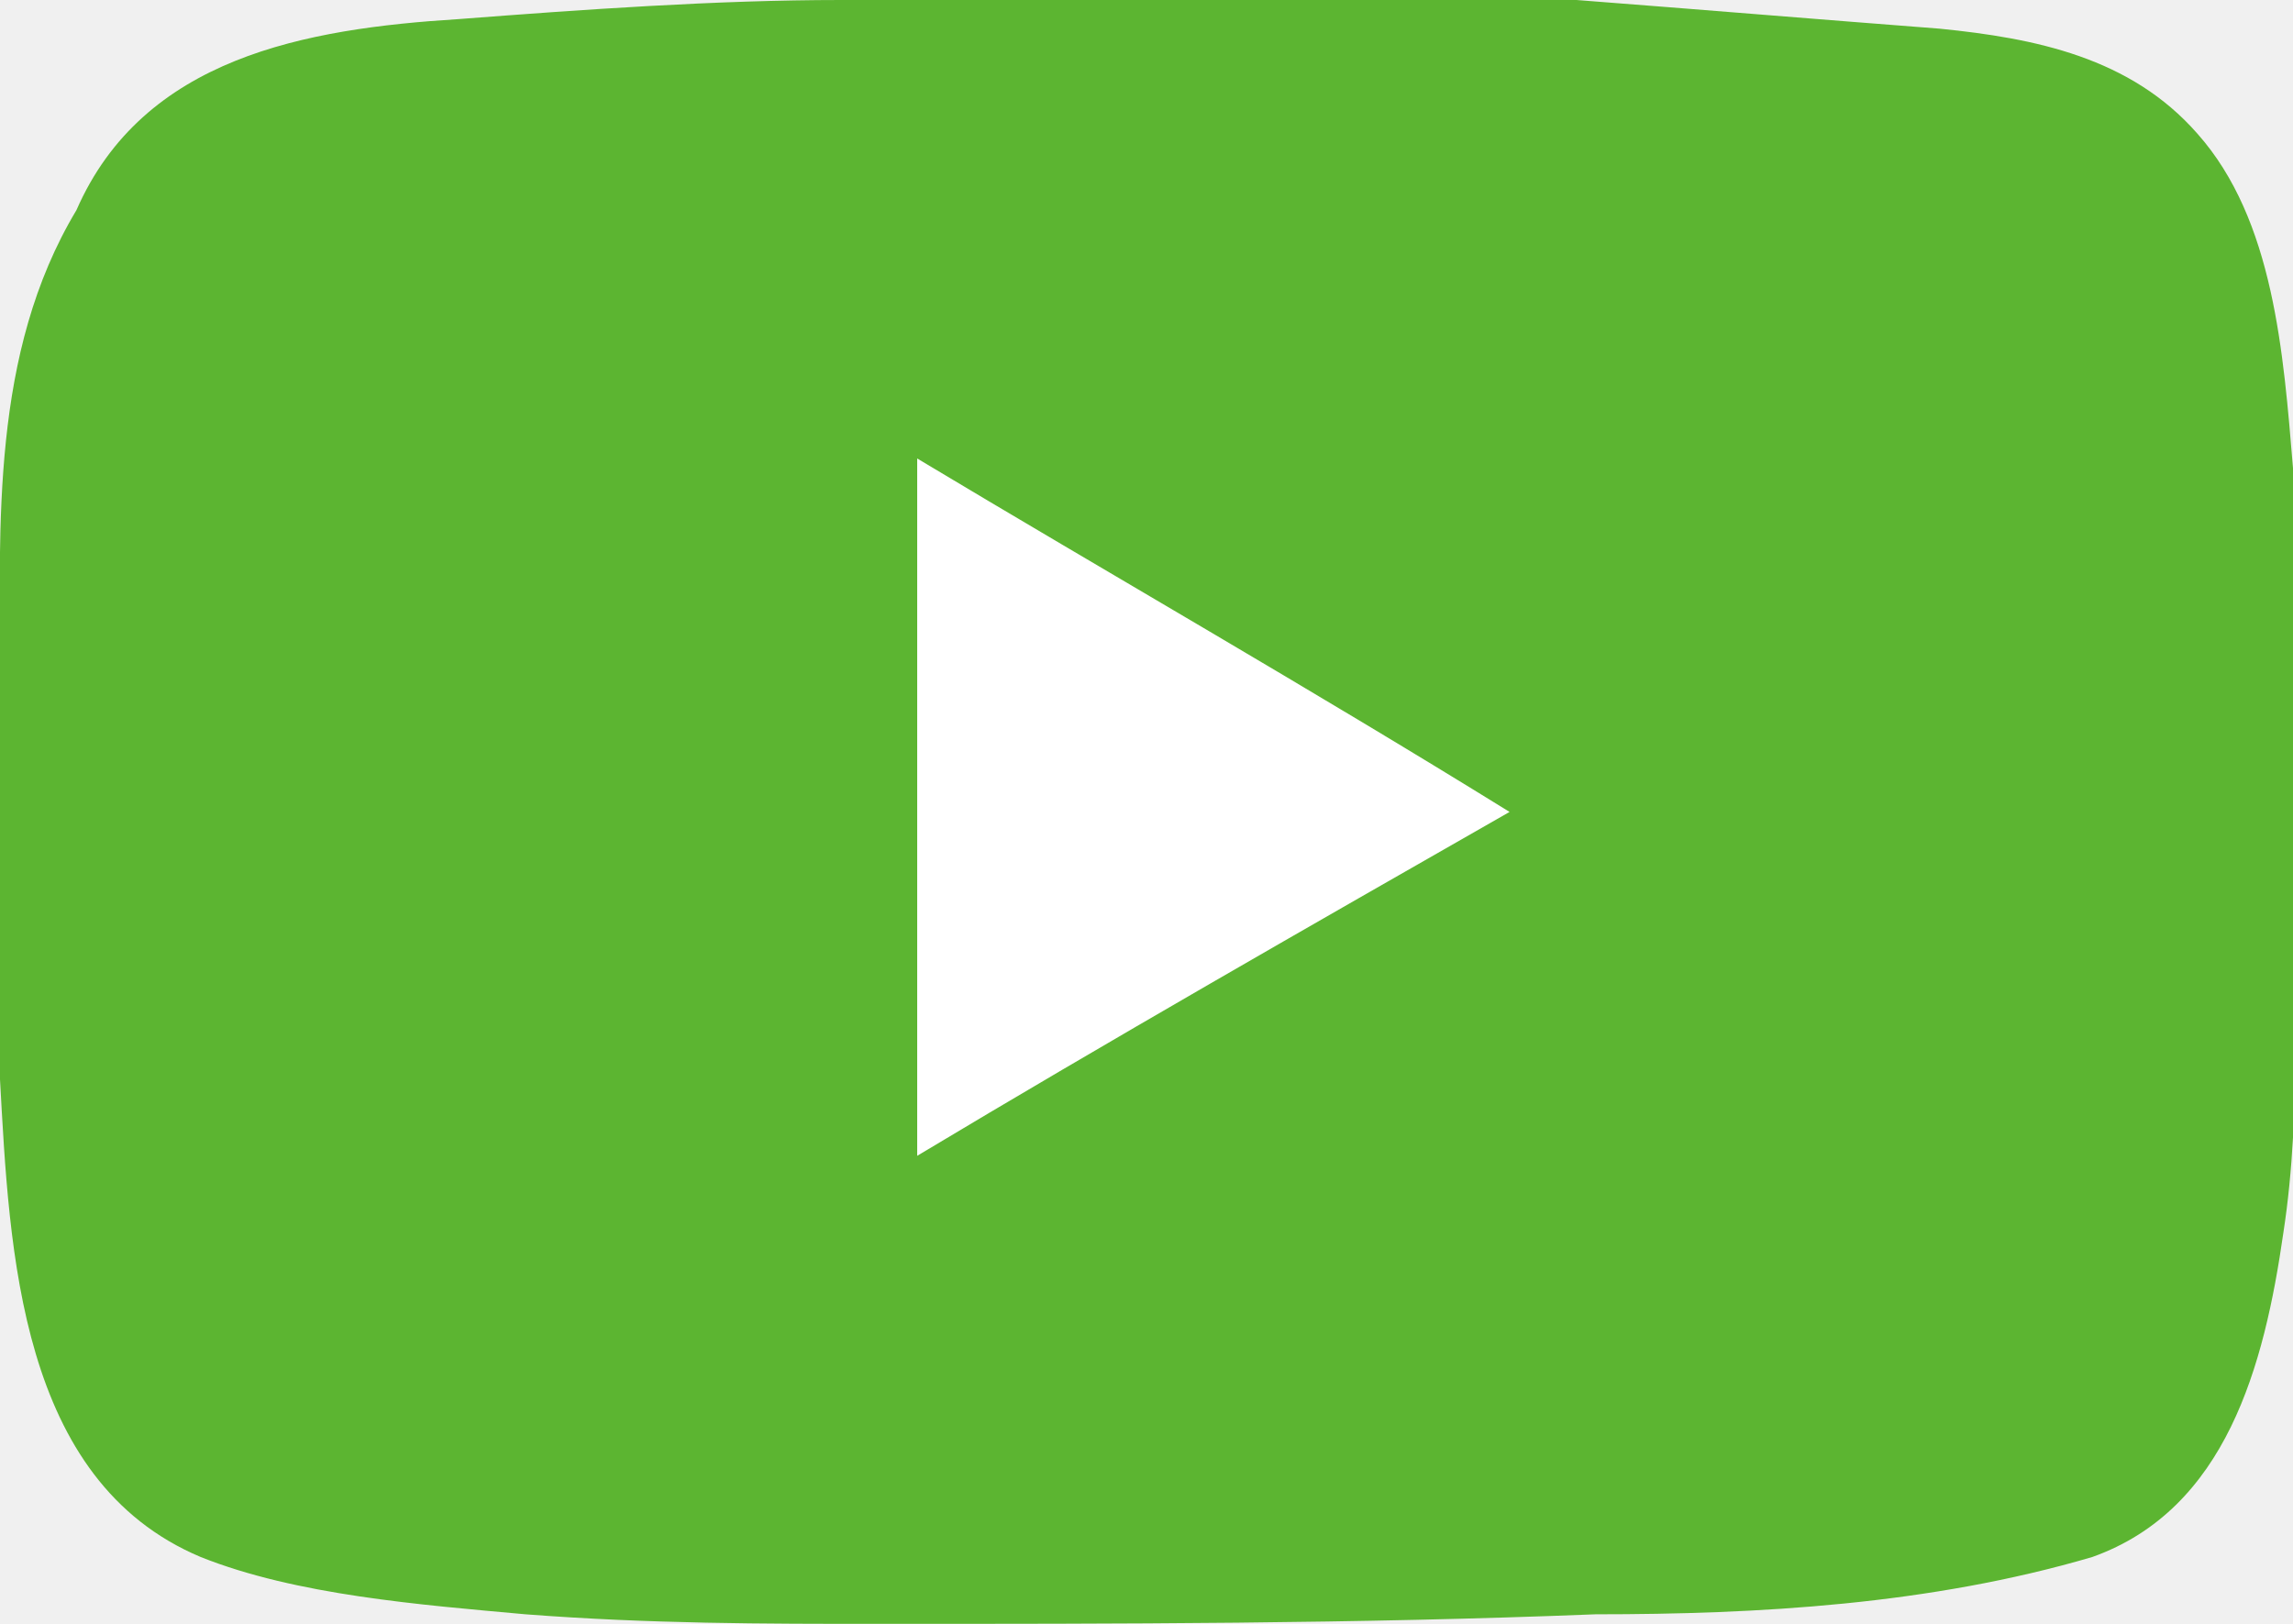
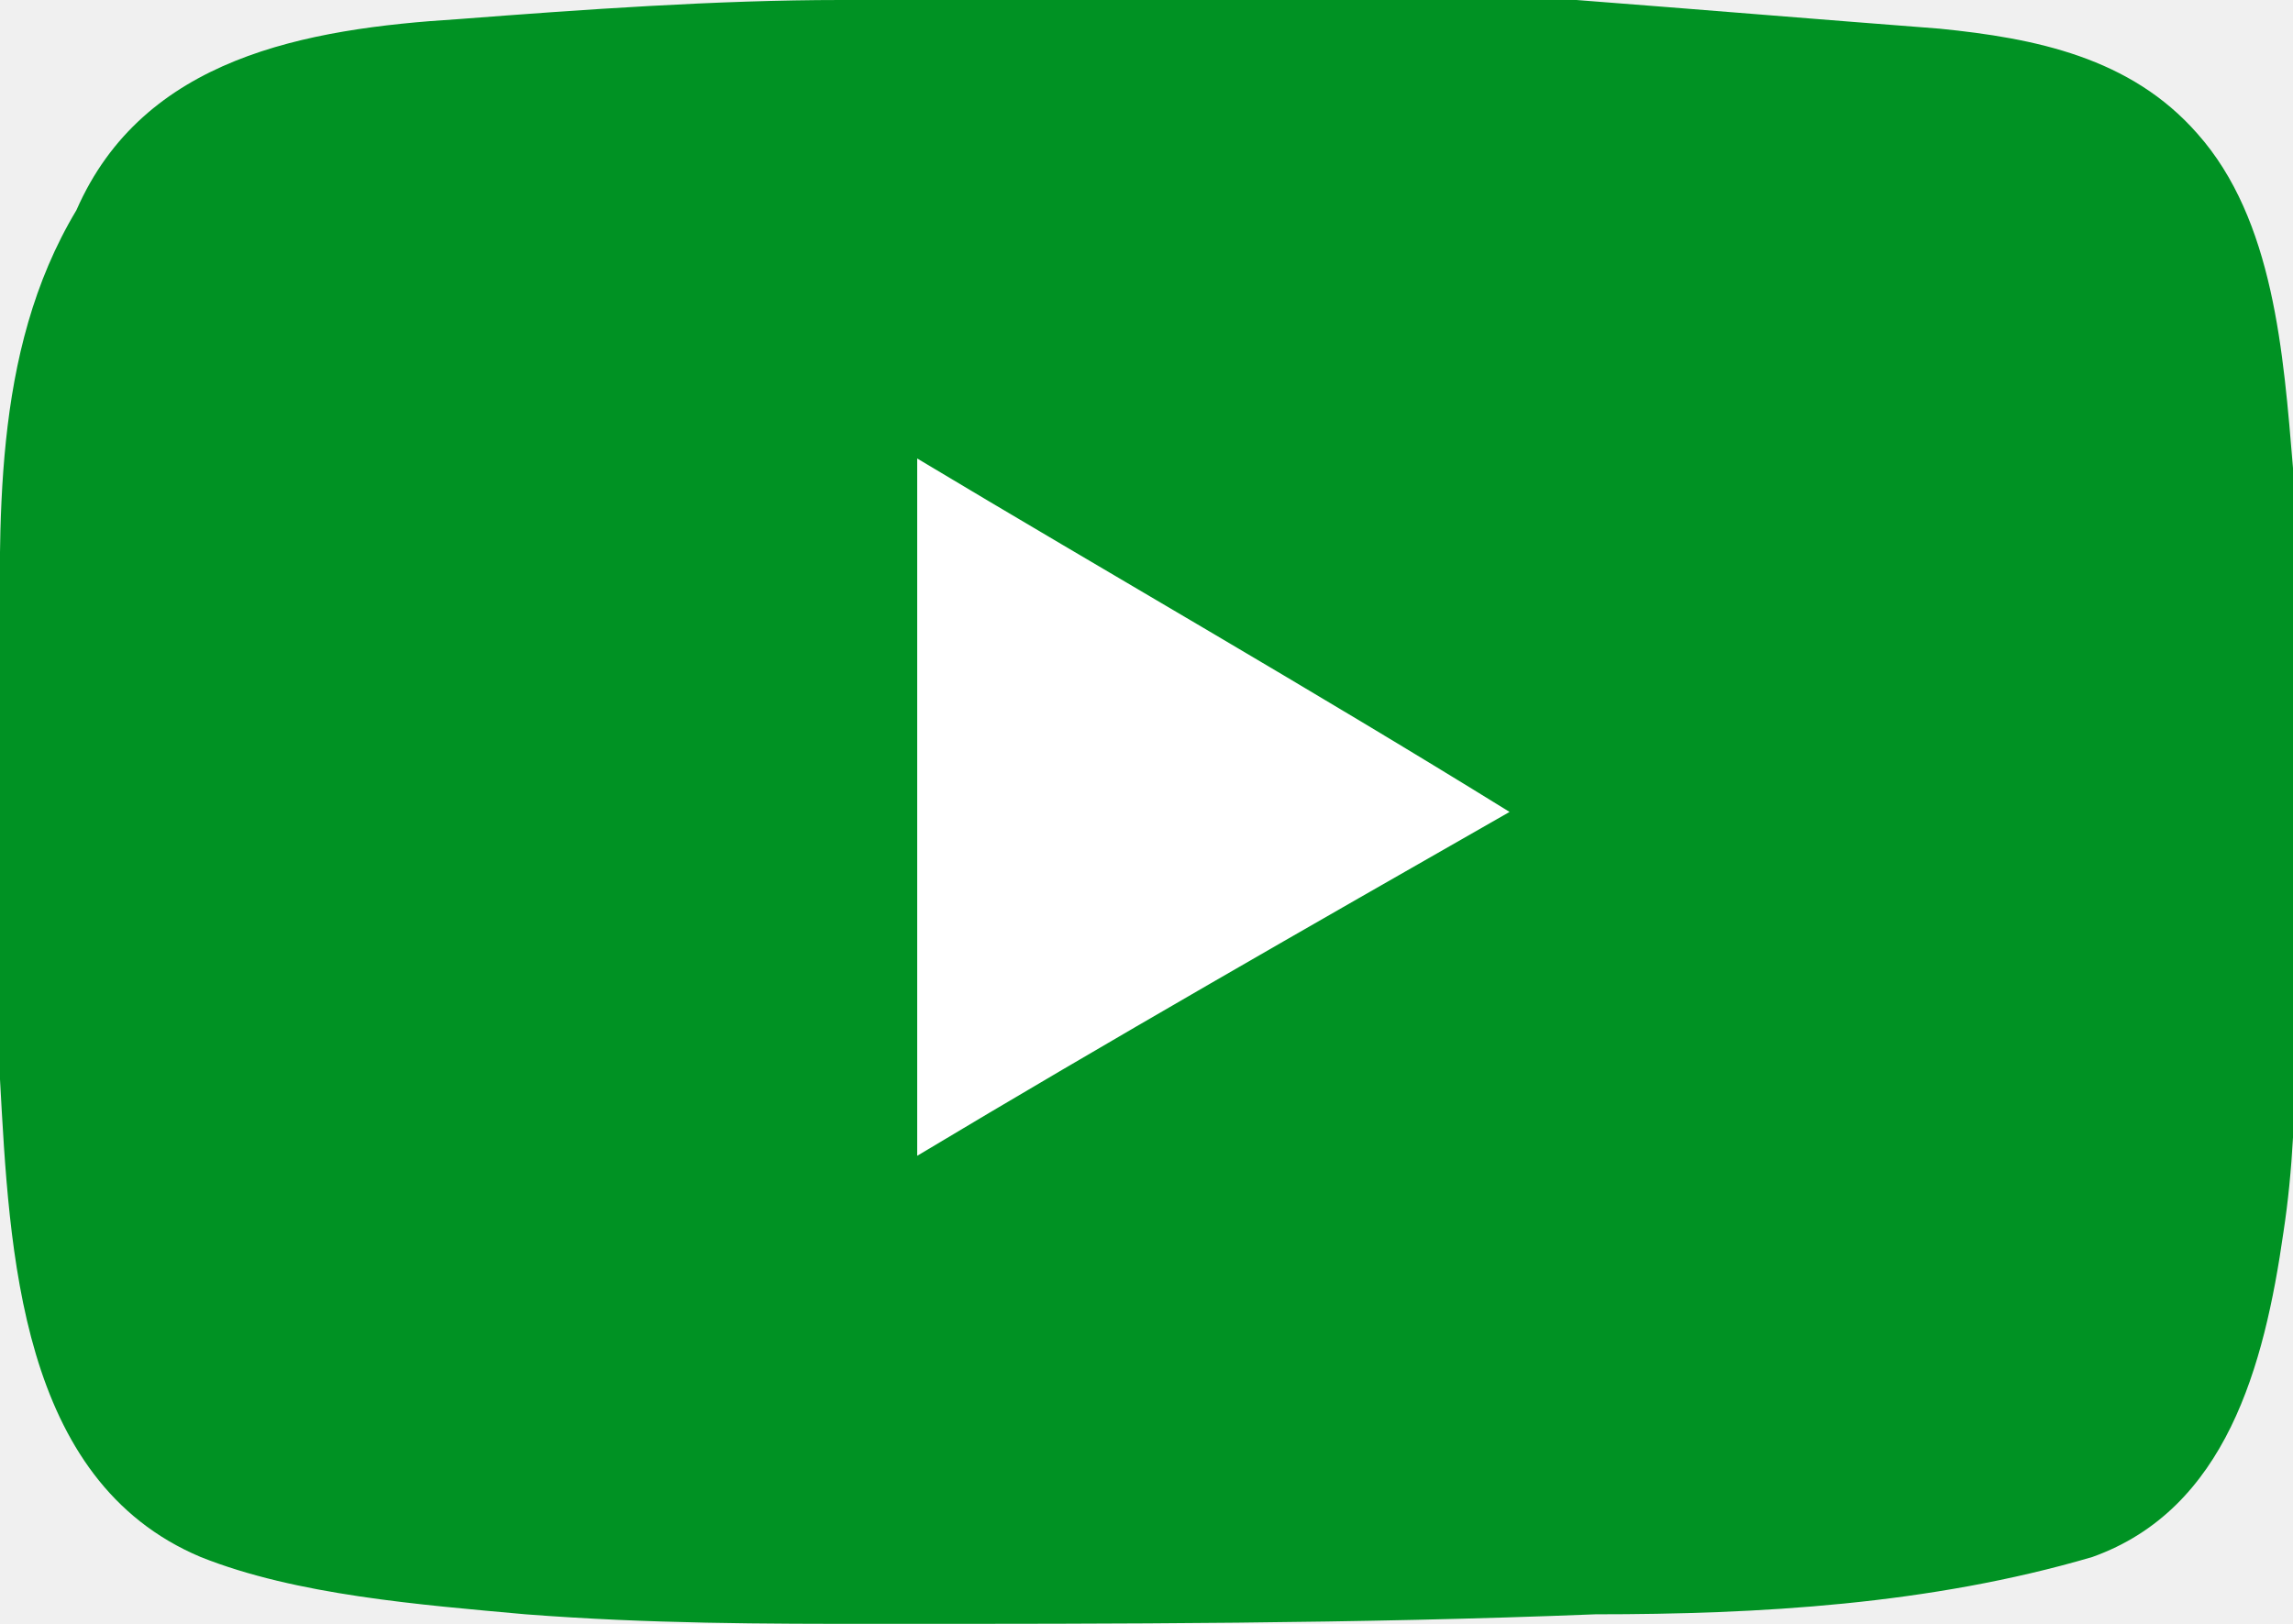
<svg xmlns="http://www.w3.org/2000/svg" version="1.1" id="Layer_1" x="0px" y="0px" viewBox="0 0 24 17" style="enable-background:new 0 0 24 17;" xml:space="preserve">
  <style type="text/css">
- 	.st0{fill:#5CB531;}
+ 	.st0{fill:#009223;}
	.st1{fill:#FFFFFF;}
</style>
  <path class="st0" d="M24,5.8c0-0.3,0-0.6,0-0.9c-0.1-1.2-0.2-2.6-1-3.5c-0.7-0.8-1.7-1-2.7-1.1C19,0.2,17.8,0.1,16.5,0  c-2.6-0.1-5.2,0-7.7,0c-1.3,0-2.7,0.1-4,0.2c-1.6,0.1-3.3,0.4-4,2C-0.1,3.7,0,5.5,0,7.1c0,1.4,0,2.8,0,4.2c0.1,1.8,0.2,4.2,2.1,5  c1,0.4,2.3,0.5,3.4,0.6C6.8,17,8,17,9.2,17c2.5,0,5,0,7.5-0.1c1.7,0,3.5-0.1,5.2-0.6c1.4-0.5,1.8-2,2-3.4c0.2-1.3,0.1-2.7,0.1-4  C24,7.8,24,6.8,24,5.8" />
  <path class="st1" d="M15.8,8.5C13.7,7.2,11.6,6,9.6,4.8v7.3C11.6,10.9,13.7,9.7,15.8,8.5" />
</svg>
